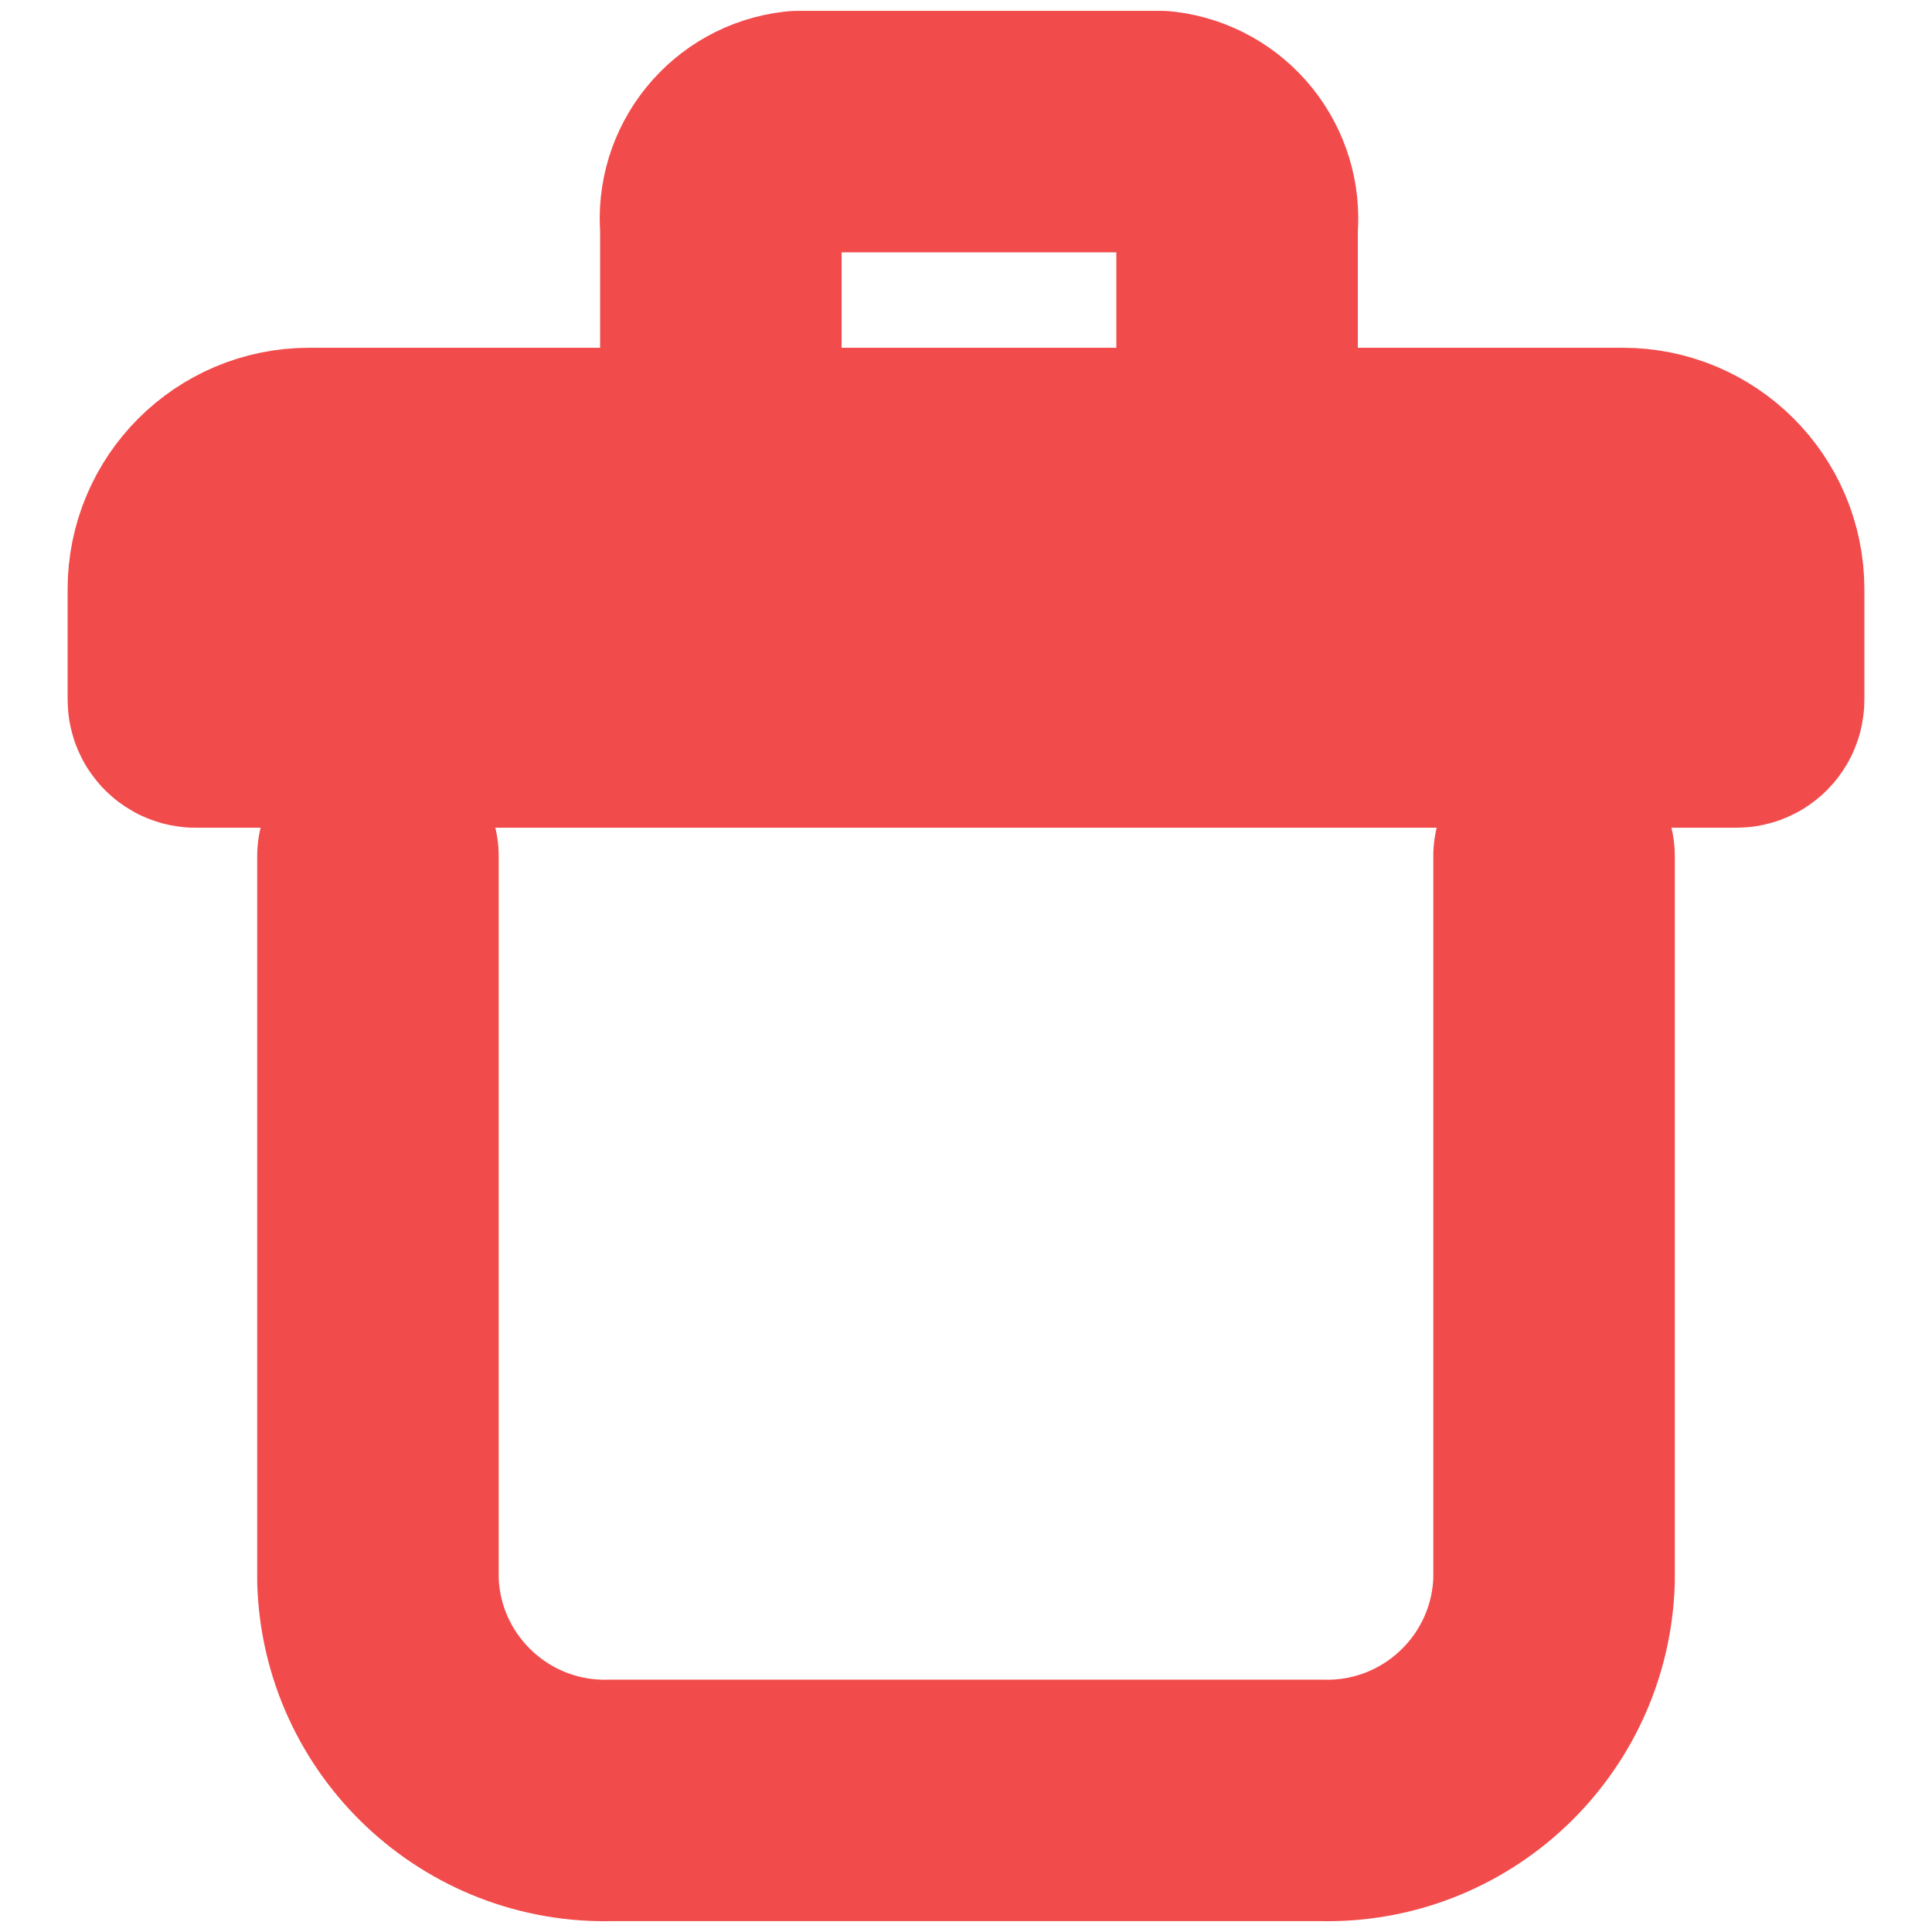
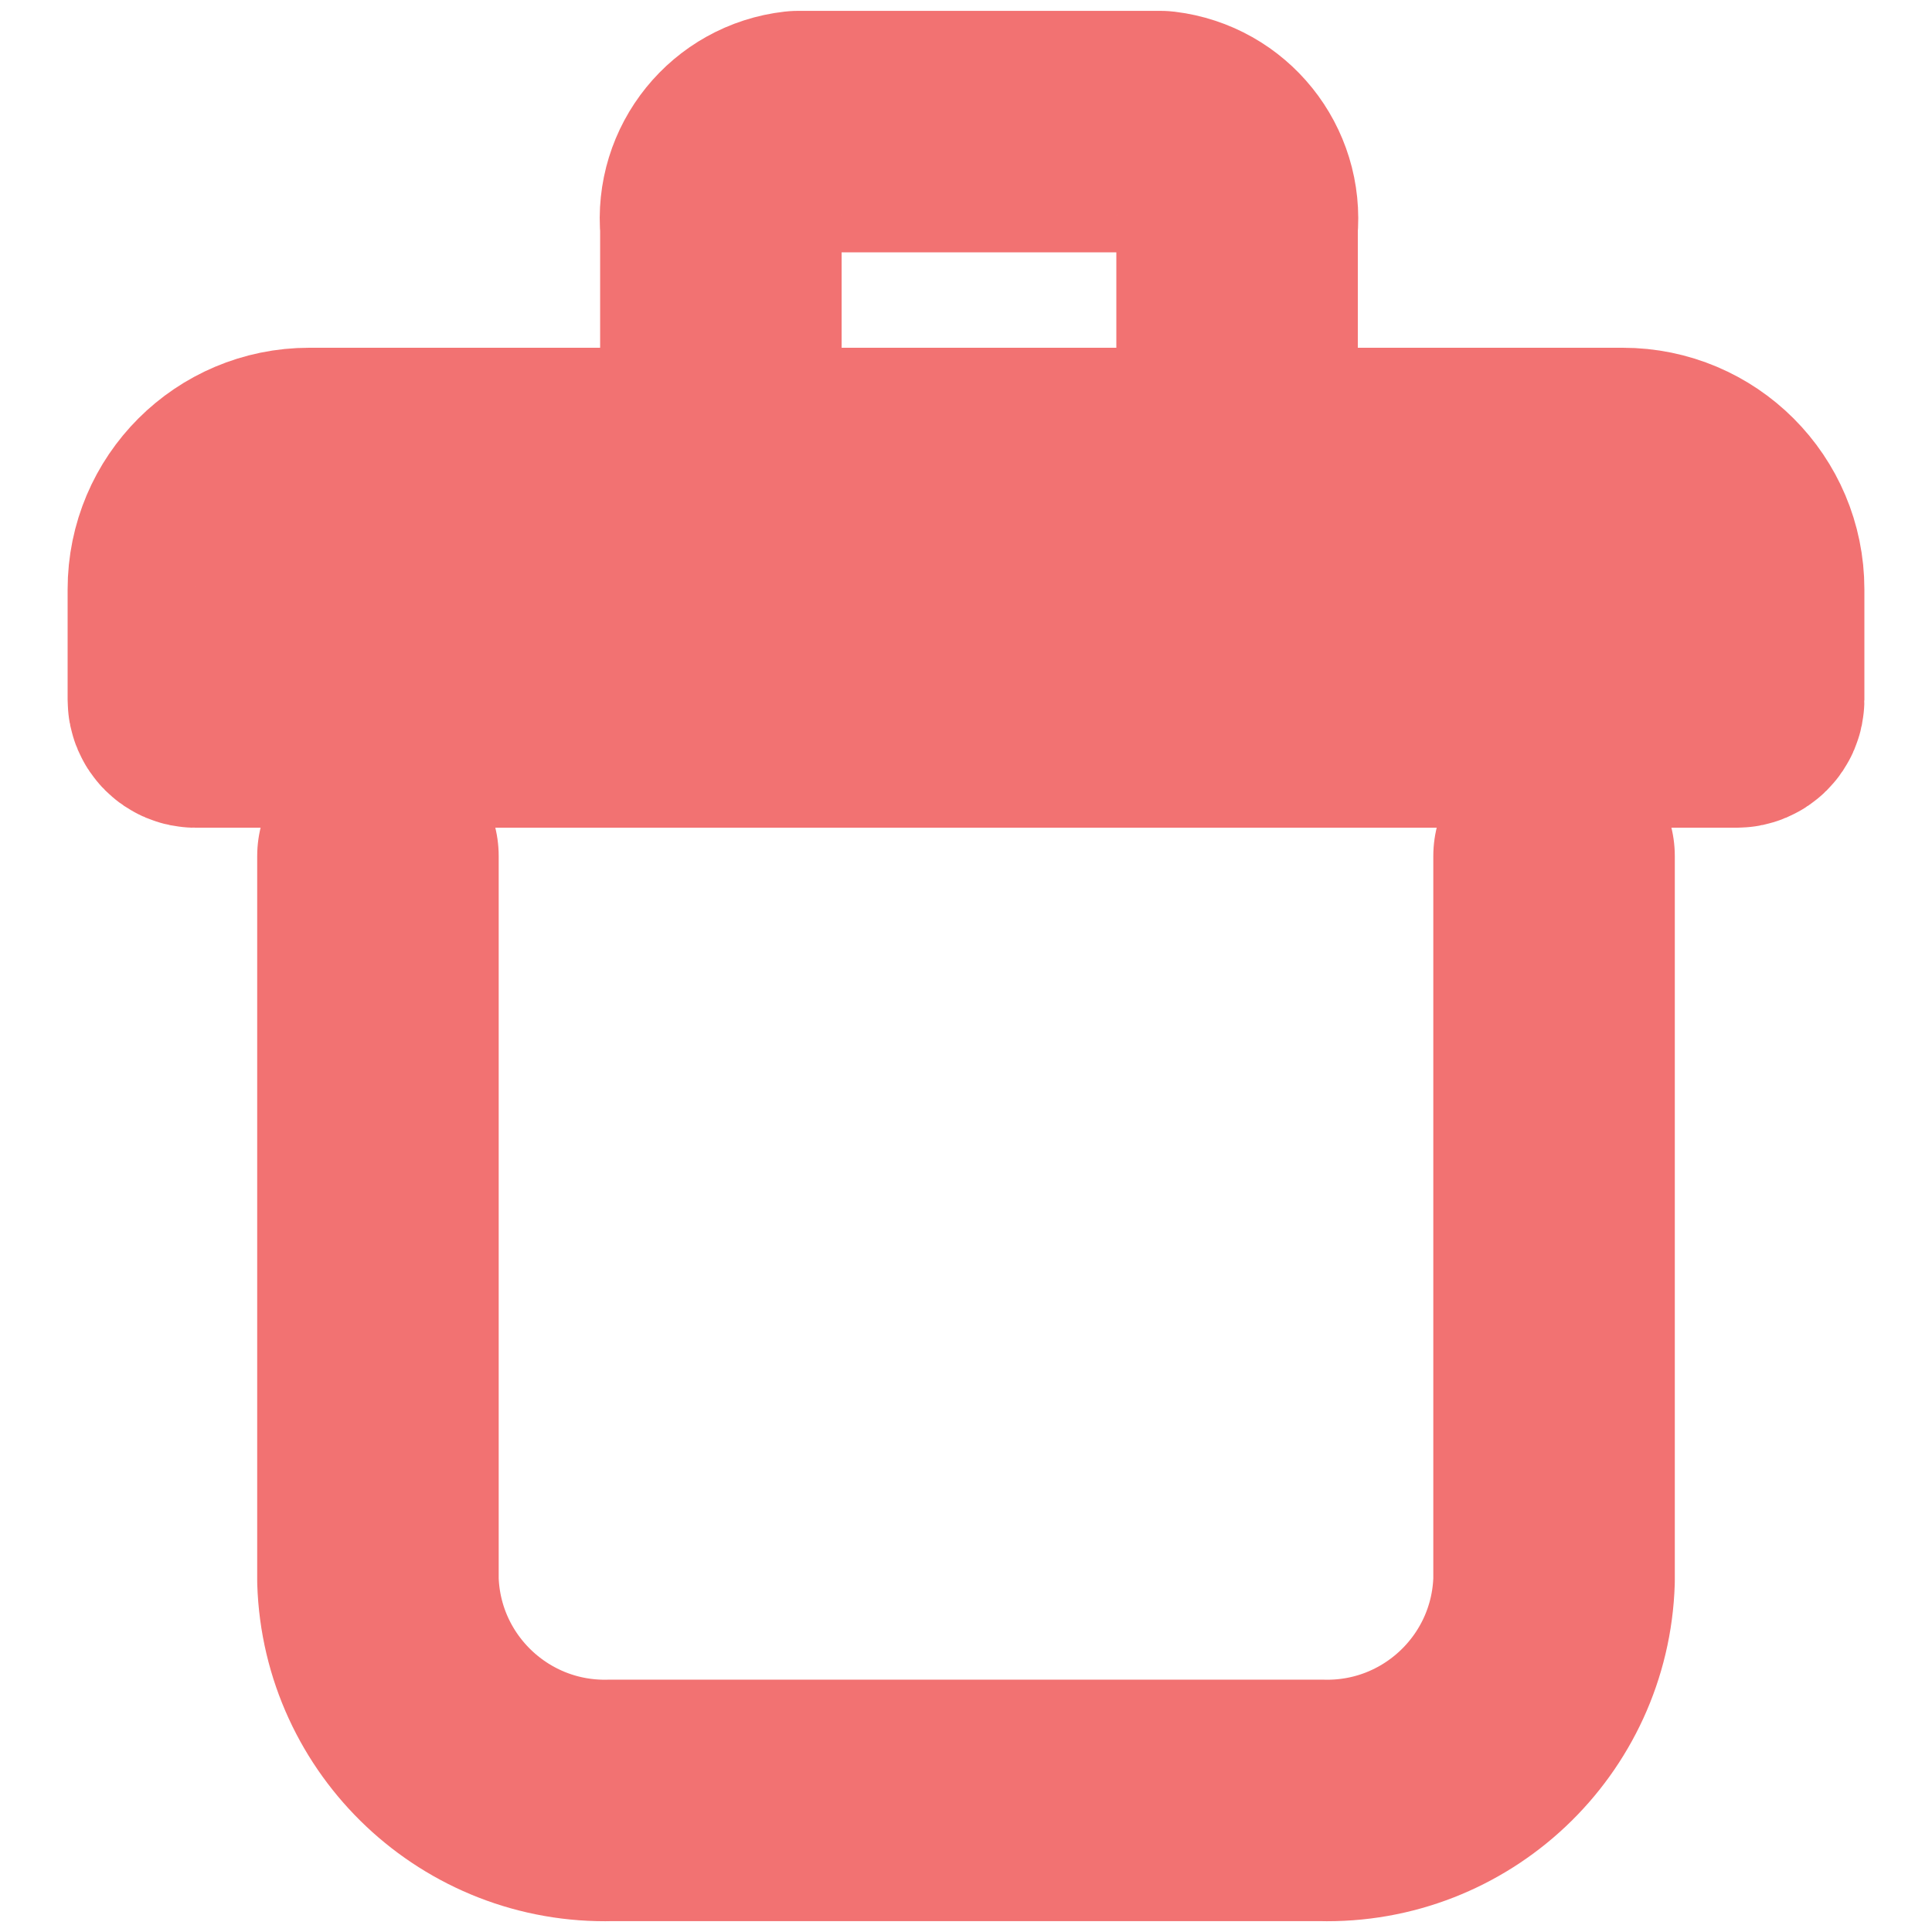
<svg xmlns="http://www.w3.org/2000/svg" id="Layer_1" data-name="Layer 1" viewBox="0 0 32 32">
  <defs>
-     <style>.cls-1,.cls-2{fill:none;stroke:#f24b4b;stroke-linecap:round;stroke-width:4px;}.cls-1{stroke-linejoin:round;}.cls-2{stroke-miterlimit:10;}</style>
+     <style>.cls-1,.cls-2{fill:none;stroke:#f27272;stroke-linecap:round;stroke-width:4px;}.cls-1{stroke-linejoin:round;}.cls-2{stroke-miterlimit:10;}</style>
  </defs>
  <path class="cls-1" d="M6.26,14.18v12a3.76,3.76,0,0,0,3.86,3.64H21.88a3.76,3.76,0,0,0,3.86-3.64v-12" />
  <path class="cls-2" d="M5.12,7.76H26.88a2,2,0,0,1,2,2v1.83a.12.12,0,0,1-.12.12H3.24a.12.12,0,0,1-.12-.12V9.76A2,2,0,0,1,5.12,7.76Z" />
  <path class="cls-1" d="M11.94,6.76v-3a1.45,1.45,0,0,1,1.28-1.58h6a1.45,1.45,0,0,1,1.27,1.58v3" />
</svg>
